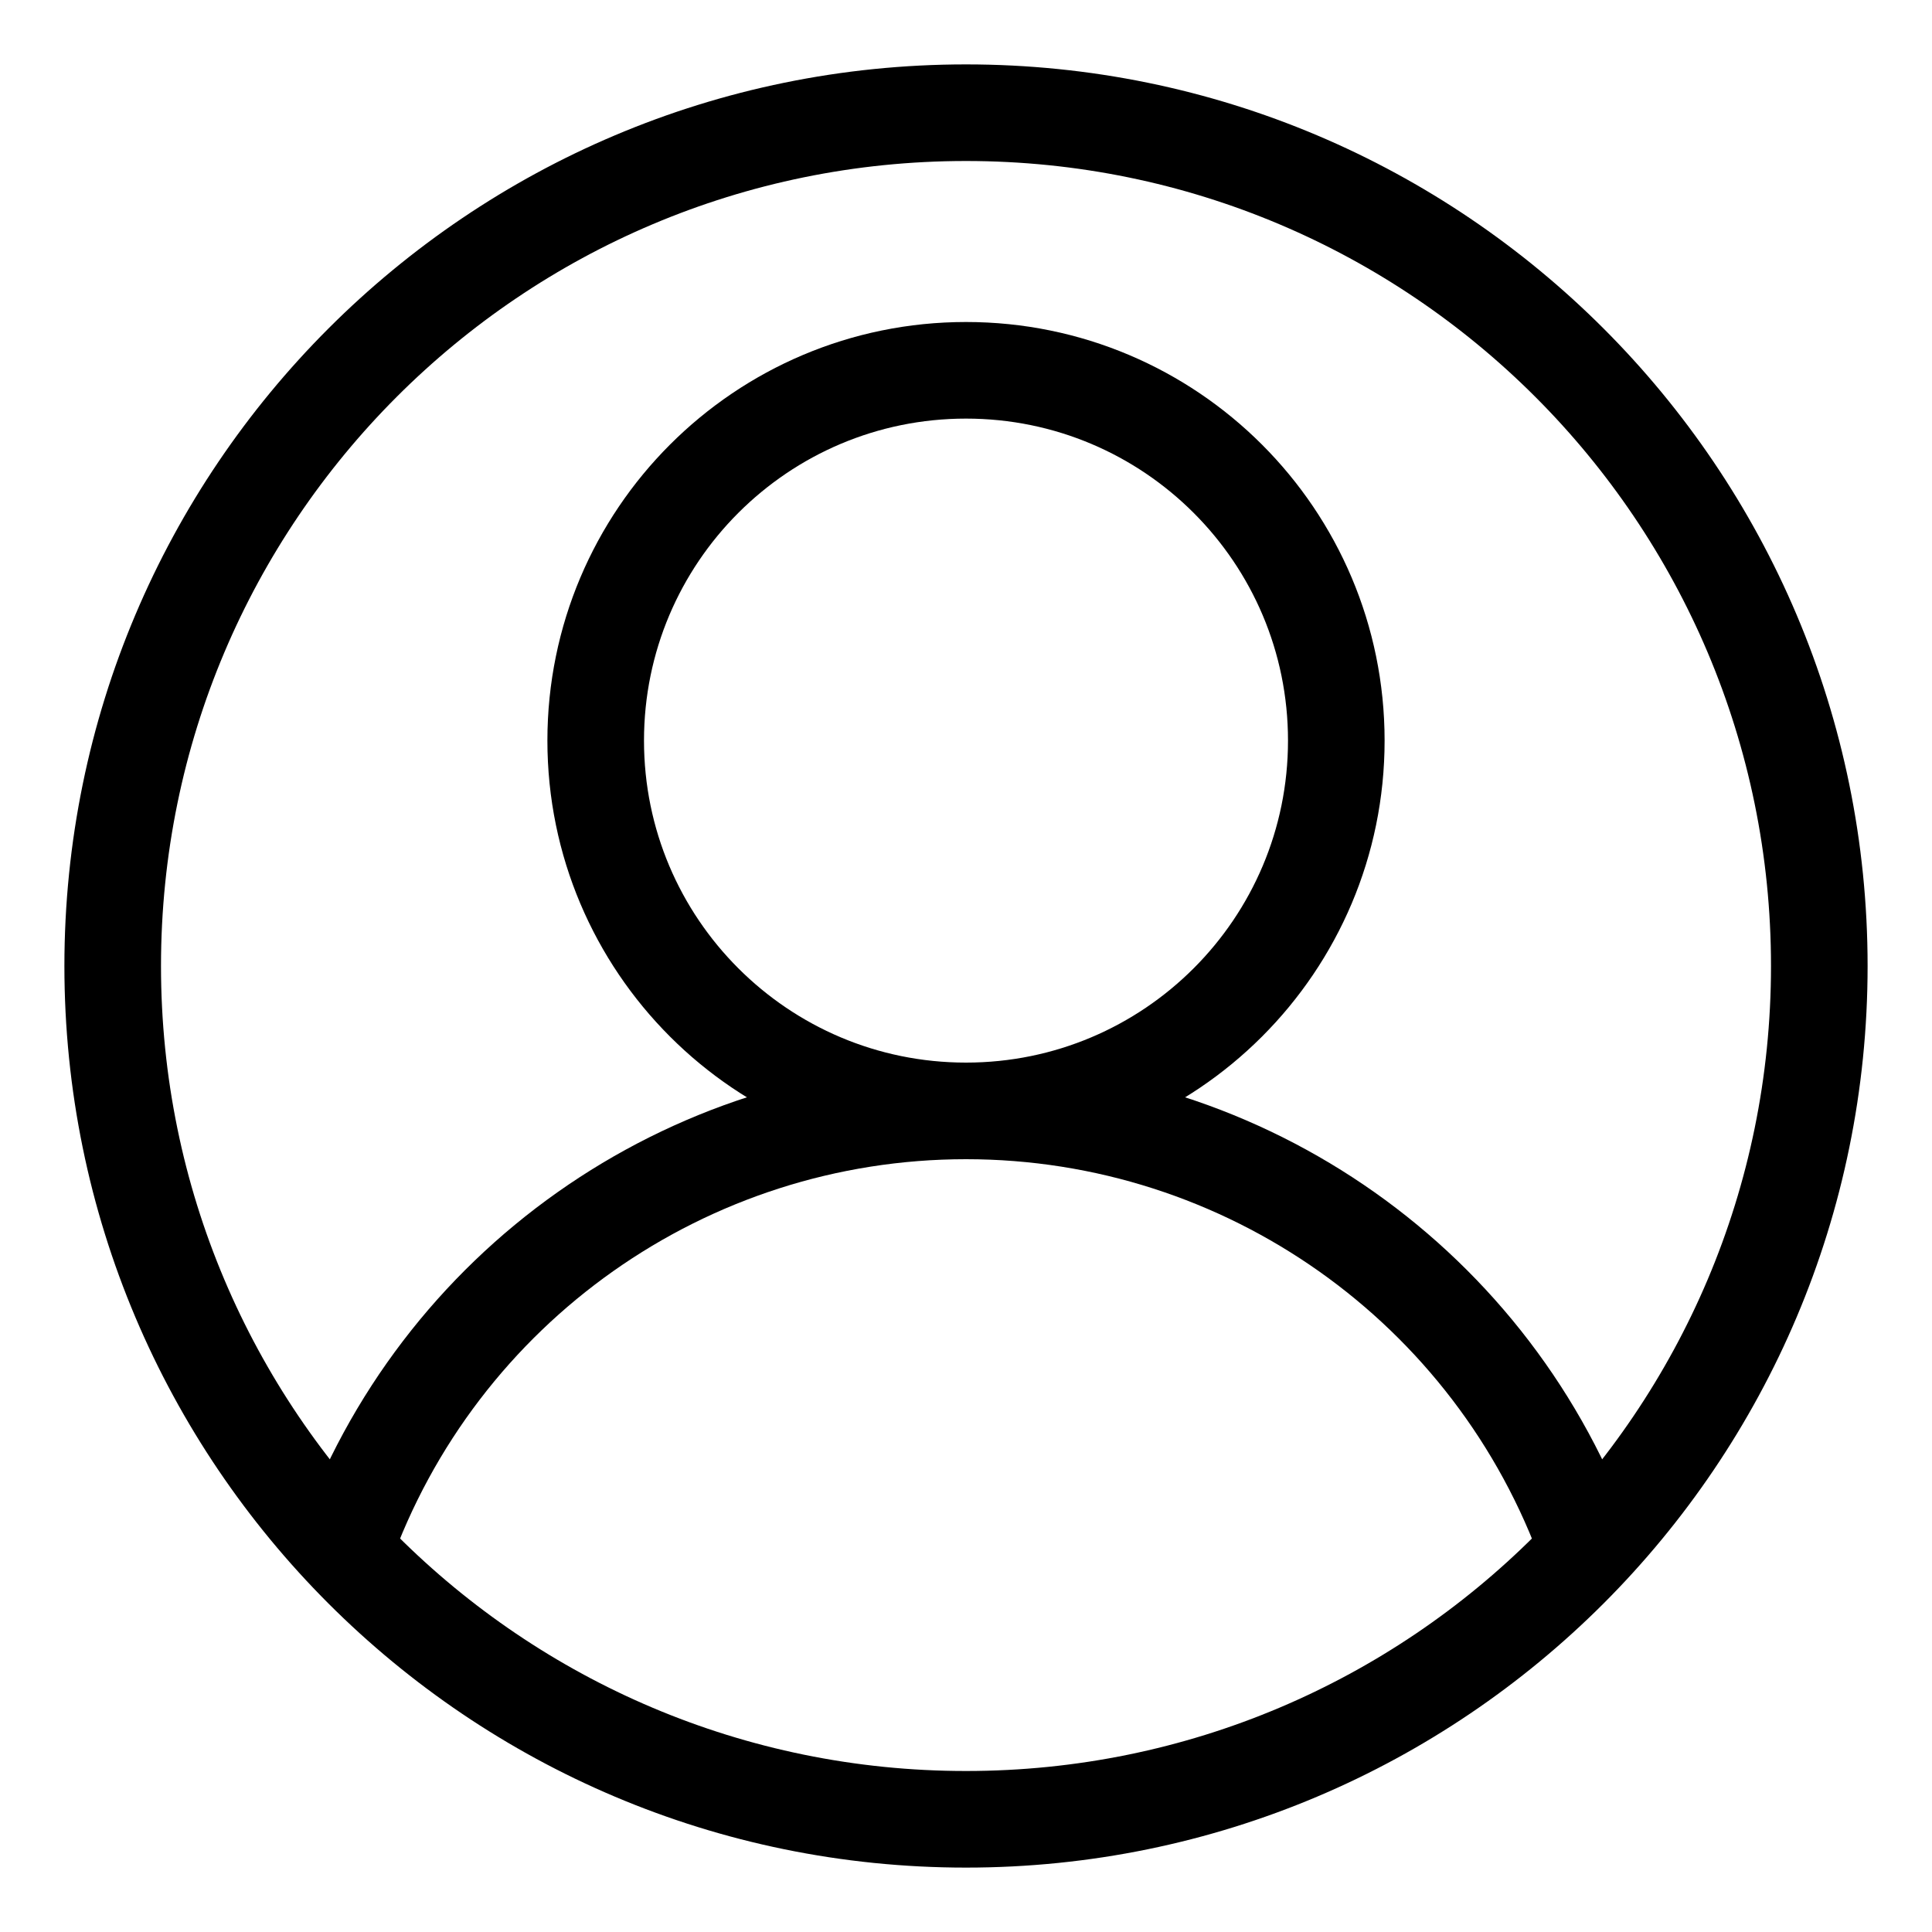
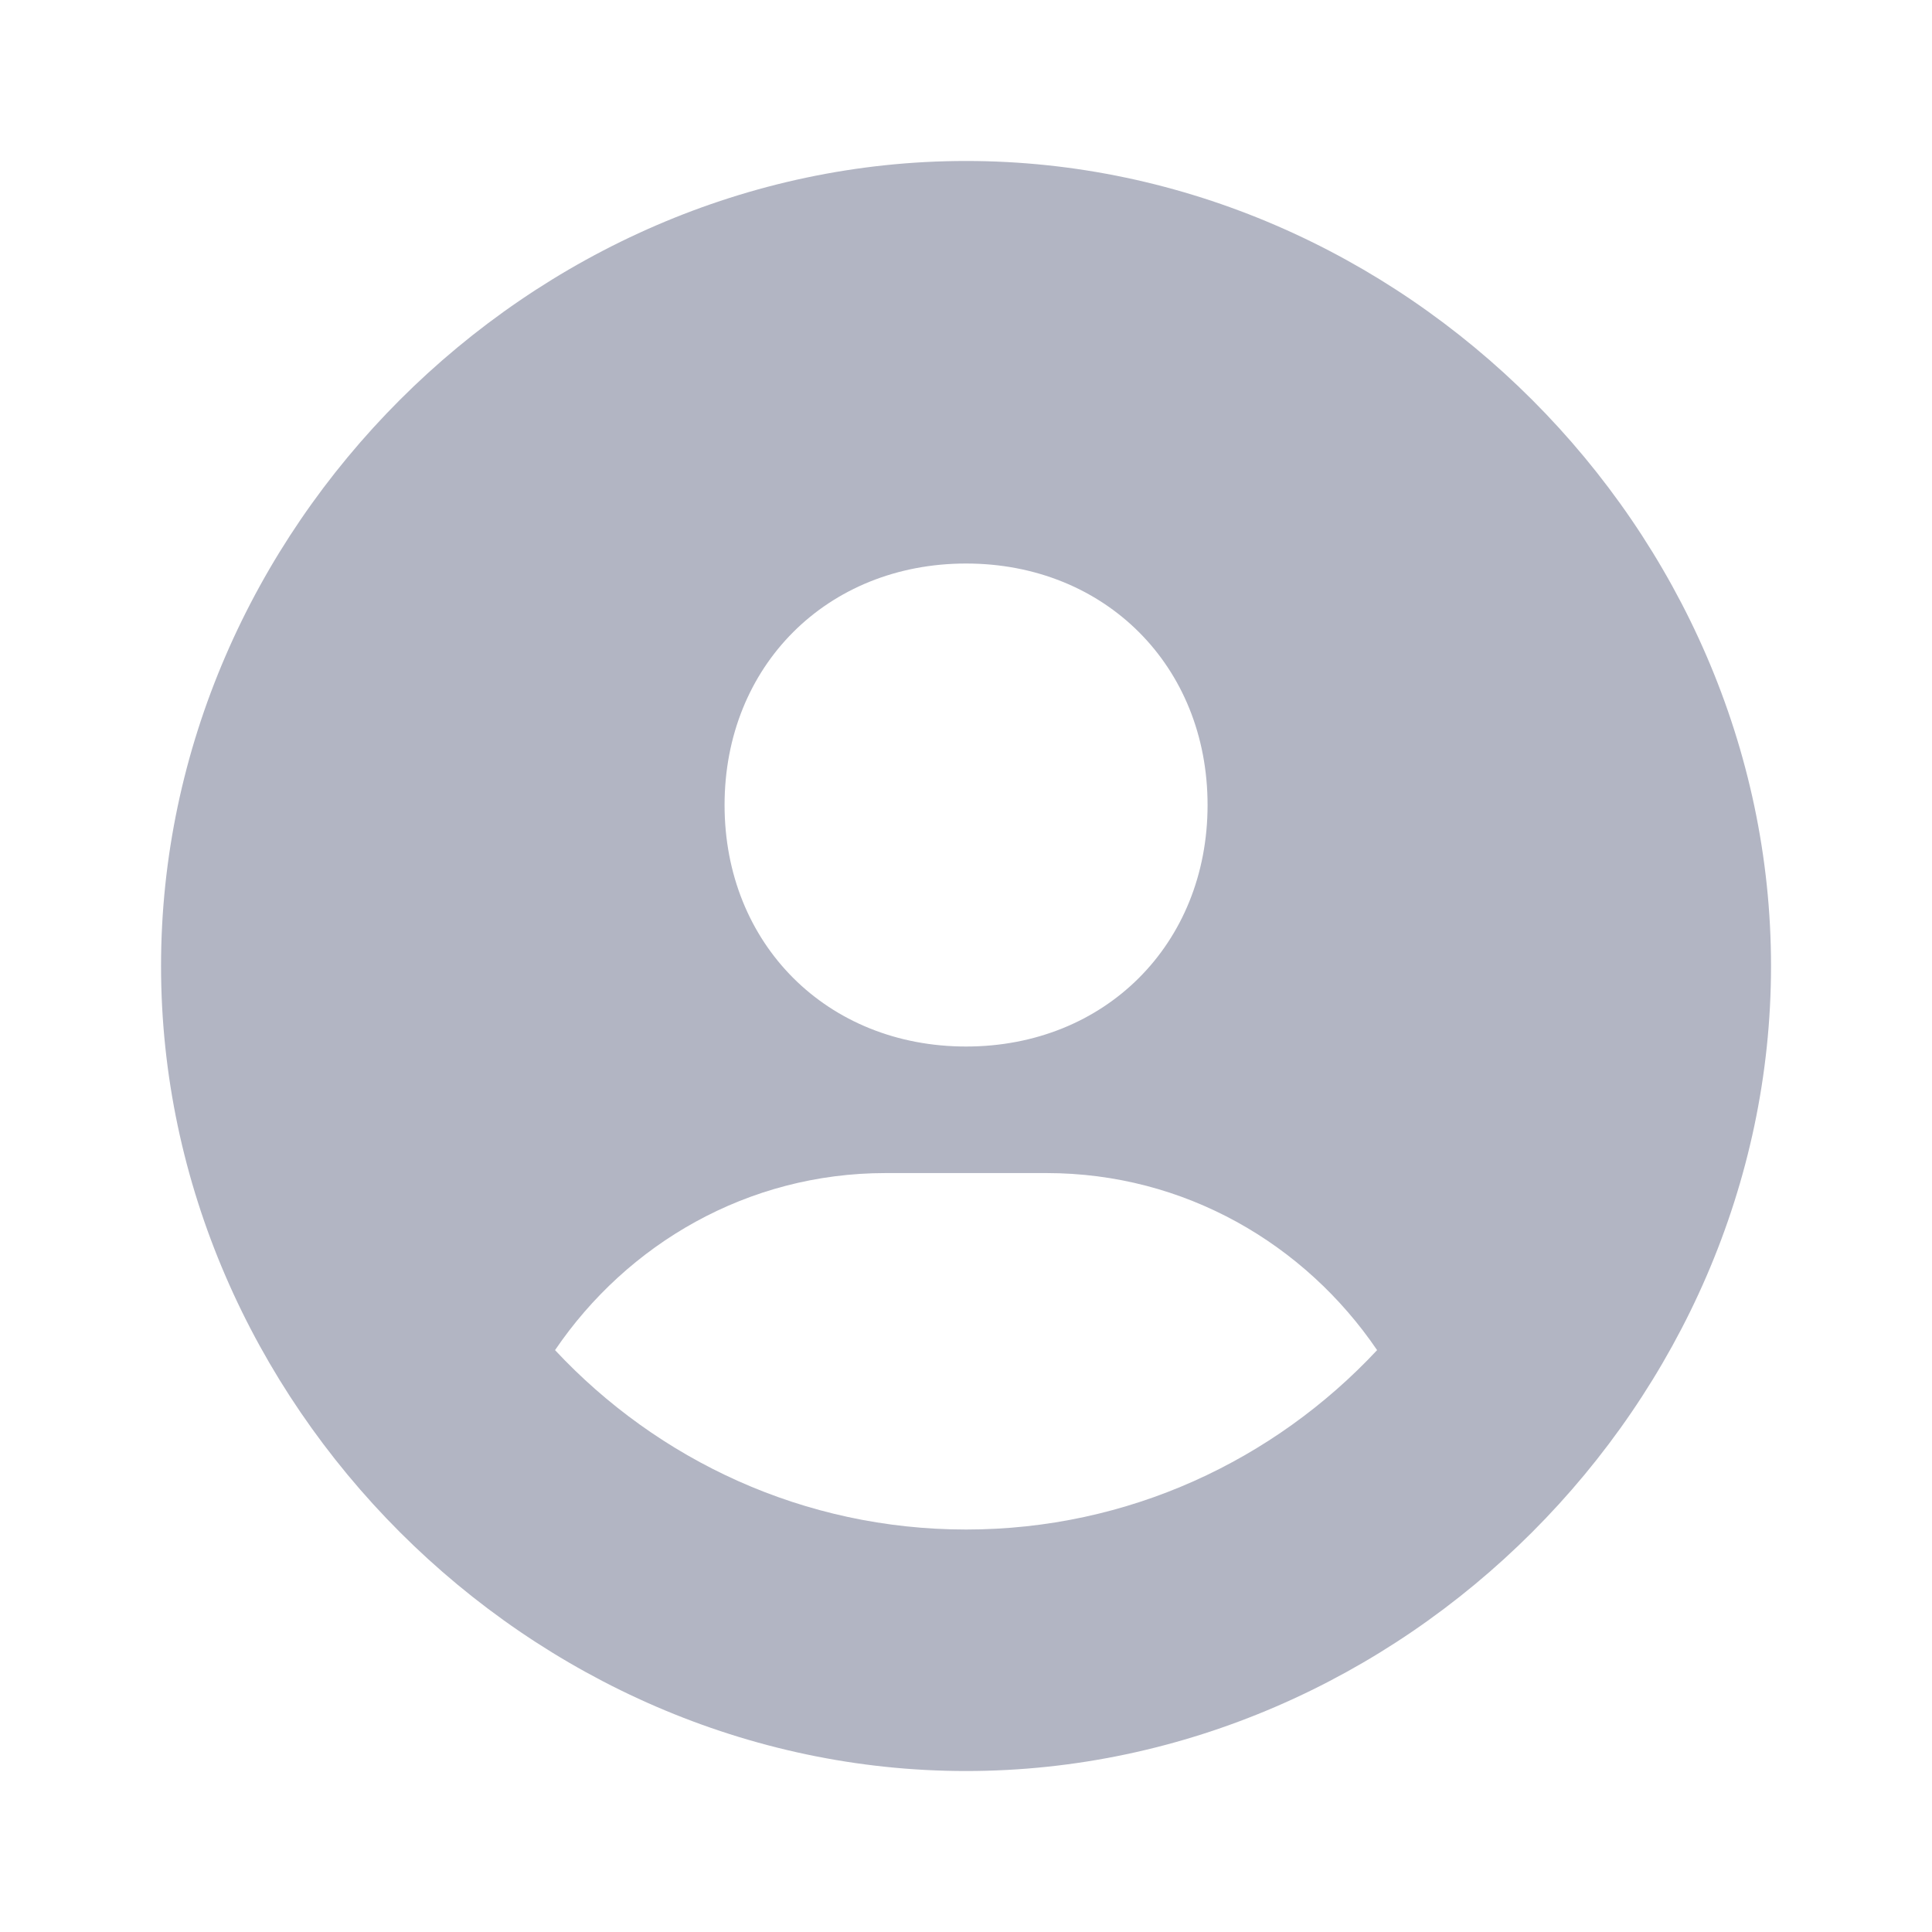
- <svg xmlns="http://www.w3.org/2000/svg" version="1.1" width="600" height="600" stroke="black" stroke-width="30" fill="none">
-   <circle cx="300" cy="300" r="265" />
-   <circle cx="300" cy="230" r="115" />
-   <path d="M106.819,481.4 a205,205 1 0,1 386.363,0" stroke-linecap="butt" />
+ <svg xmlns="http://www.w3.org/2000/svg" width="28" height="28" viewBox="0 0 28 28" fill="none">
+   <path d="M14.001 2.333C7.676 2.333 2.334 7.676 2.334 14C2.334 20.325 7.676 25.667 14.001 25.667C20.325 25.667 25.667 20.325 25.667 14C25.667 7.676 20.325 2.333 14.001 2.333ZM14.001 8.167C16.015 8.167 17.501 9.651 17.501 11.667C17.501 13.683 16.015 15.167 14.001 15.167C11.987 15.167 10.501 13.683 10.501 11.667C10.501 9.651 11.987 8.167 14.001 8.167ZM8.044 19.567C9.09 18.027 10.835 17.001 12.834 17.001H15.167C17.167 17.001 18.911 18.027 19.958 19.567C18.467 21.163 16.352 22.167 14.001 22.167C11.65 22.167 9.535 21.163 8.044 19.567Z" fill="#B2B5C3" />
</svg>
